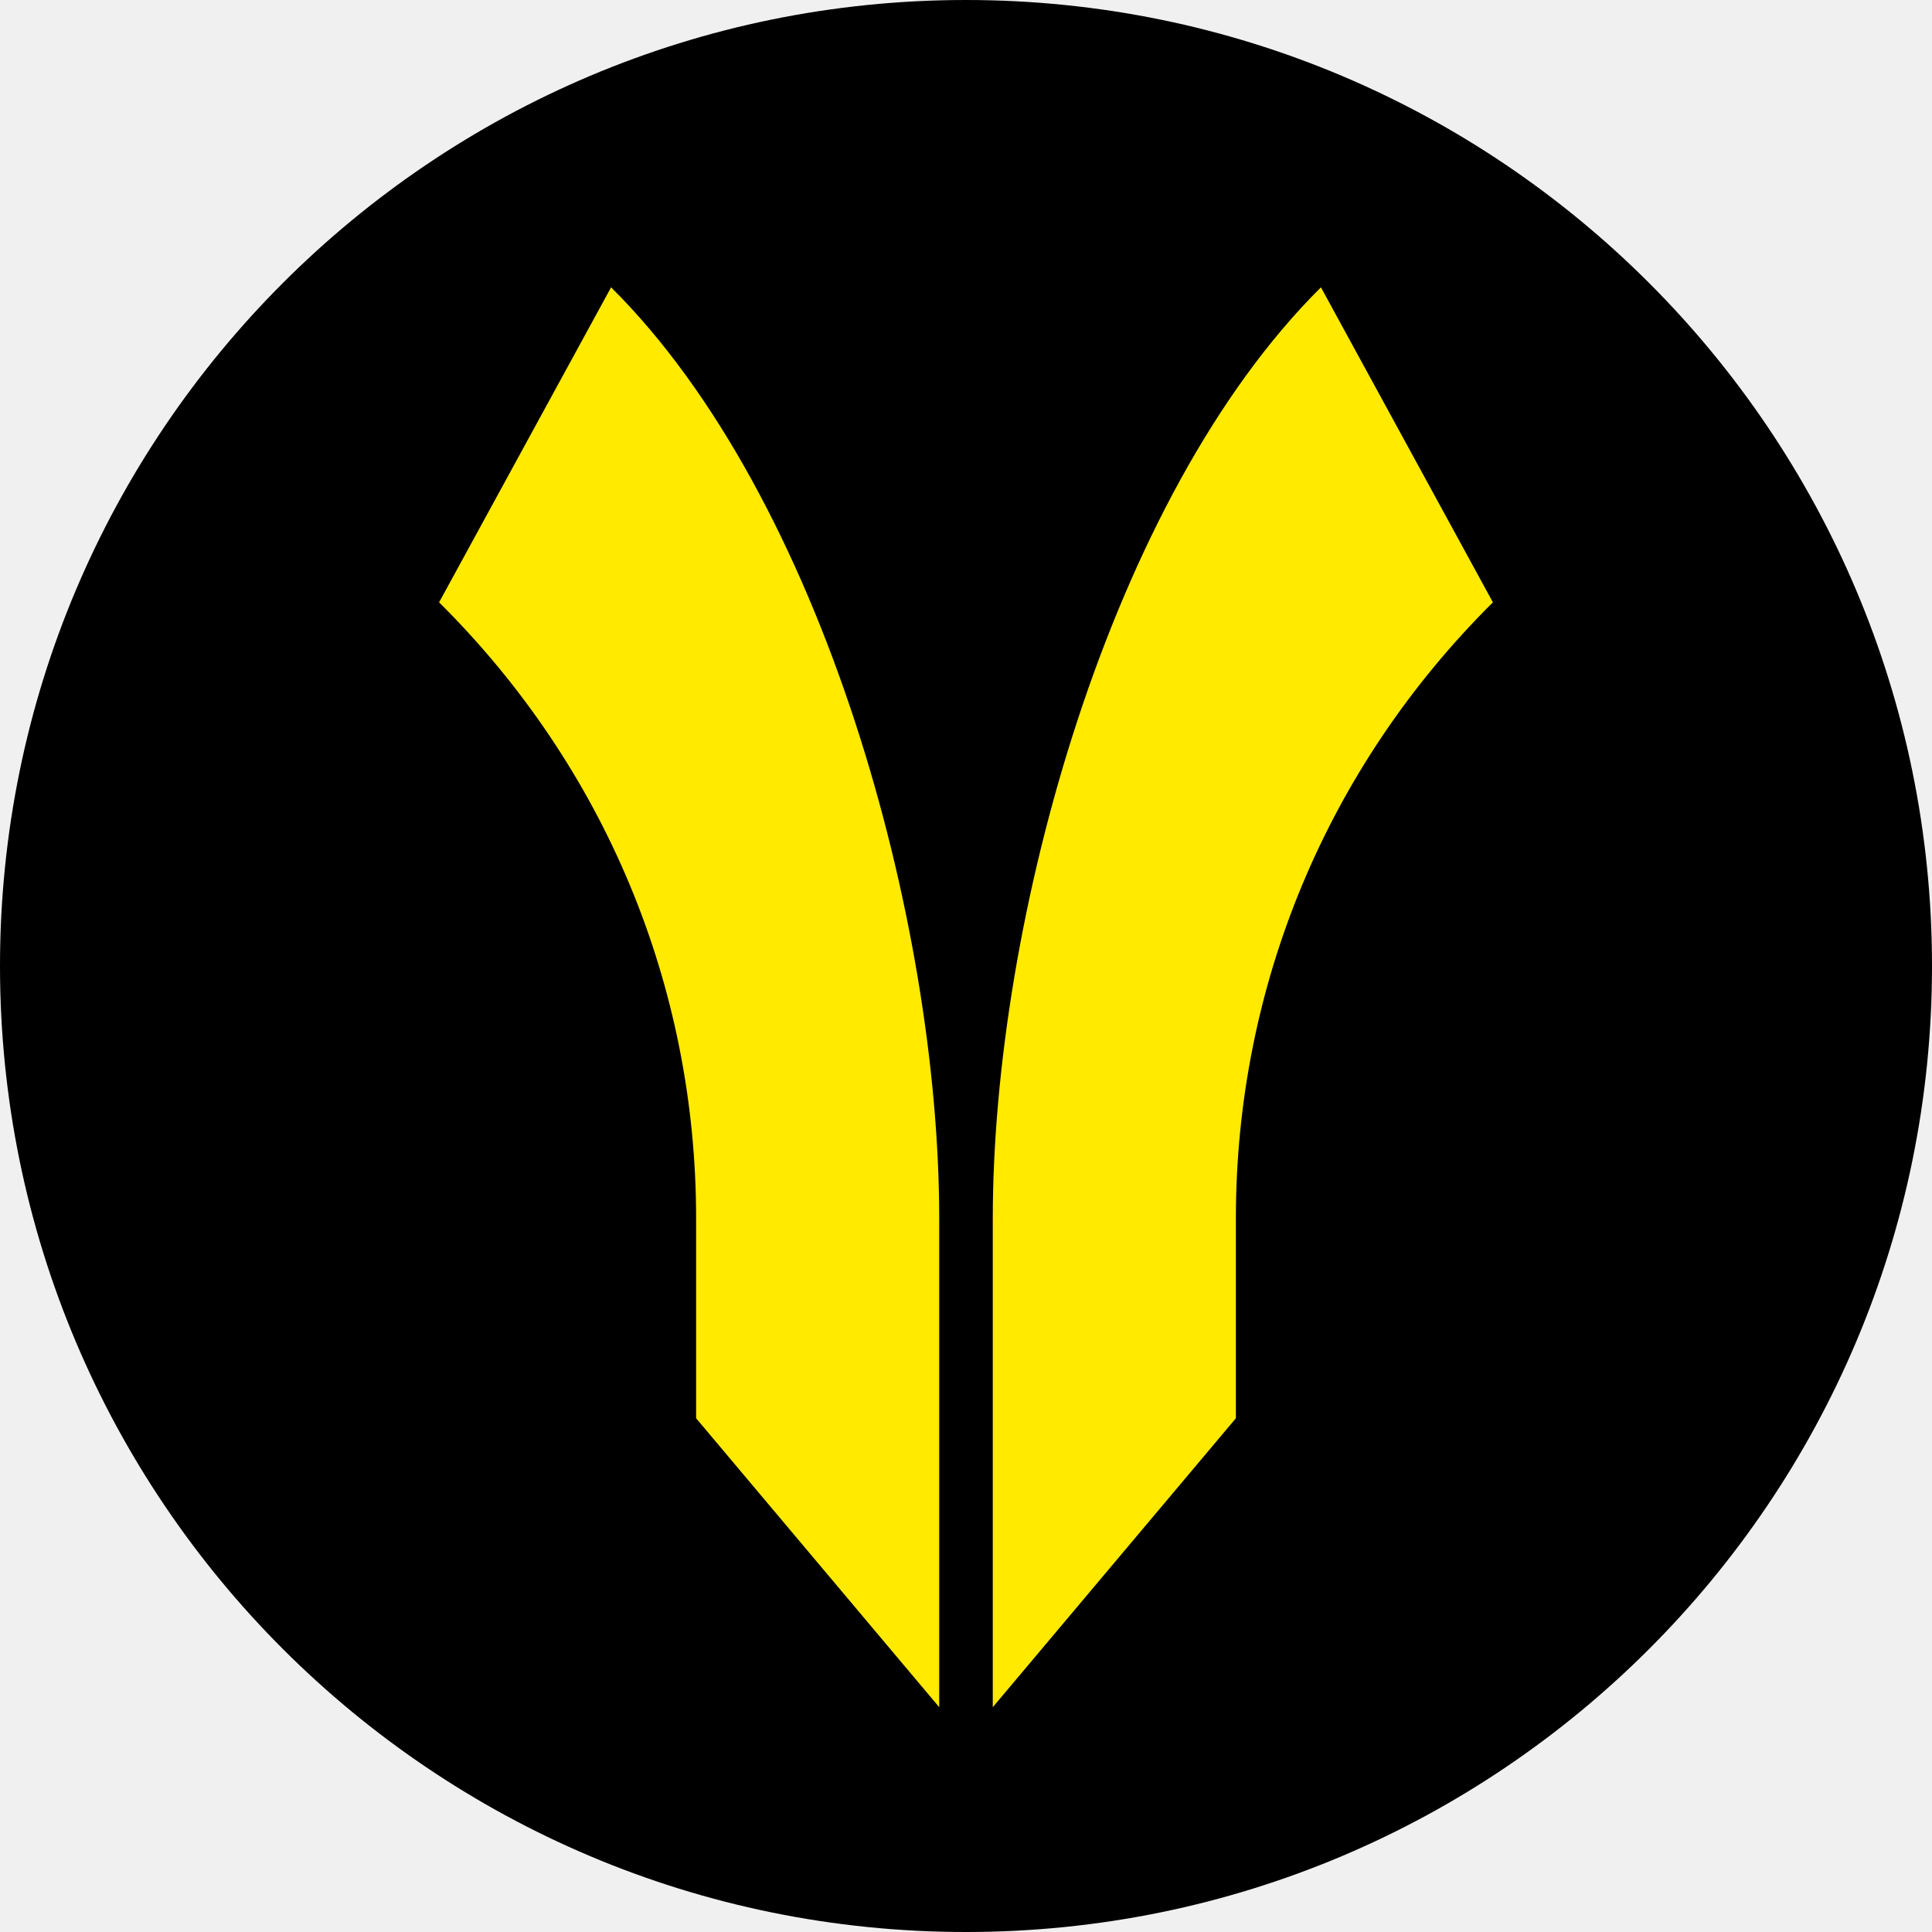
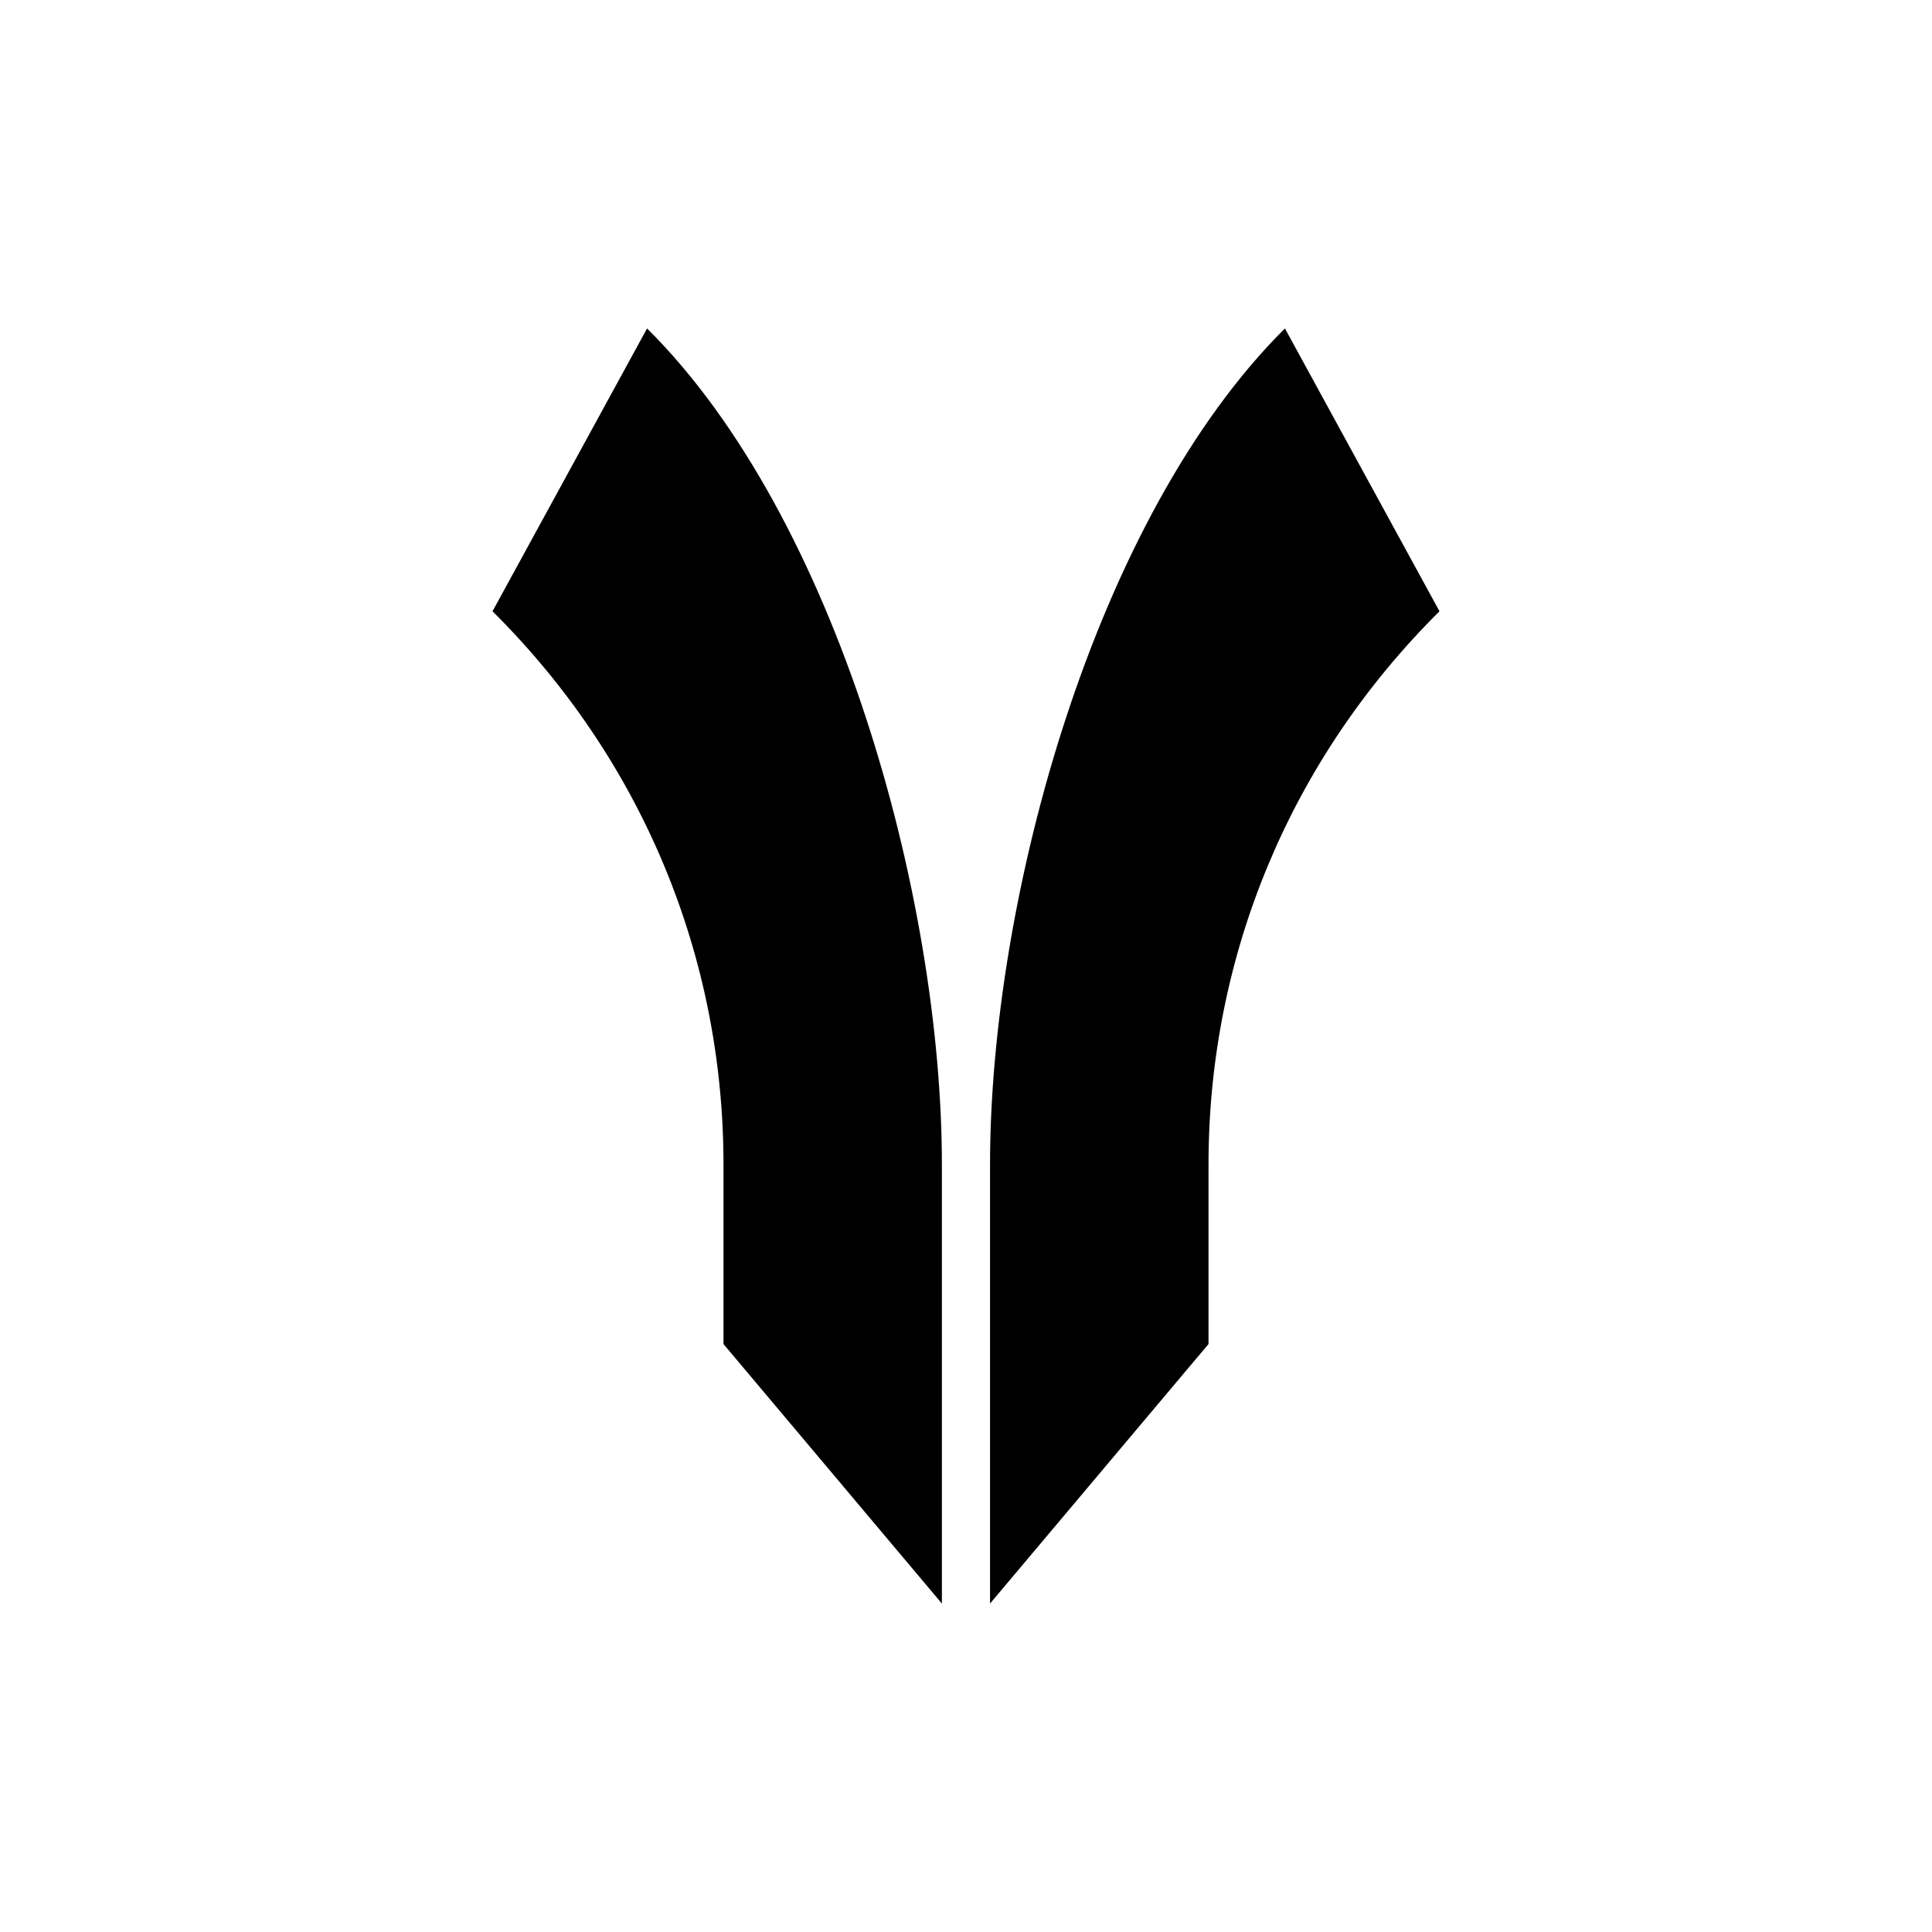
- <svg xmlns="http://www.w3.org/2000/svg" width="55mm" height="55mm" viewBox="0 0 55 55" version="1.1" id="svg8">
-   <defs id="defs2" />
-   <g id="layer1" transform="translate(0,-242)">
-     <circle style="fill:#000000;fill-opacity:1;stroke:none;stroke-width:0.261;stroke-opacity:1" id="path4531" cx="27.5" cy="269.5" r="27.5" />
-     <g style="fill:none" id="g4529" transform="matrix(0.02692998,0,0,0.02694707,12.5,250.1794)">
-       <path id="path4518" d="M 932.203,0 C 708.512,222.048 585.312,669.792 585.312,983.81 V 1500 L 842.29,1194.77 V 983.81 c 0,-245.9 96.427,-477.125 271.71,-651.021 z M 181.827,0 c 223.69,222.048 346.861,669.792 346.861,983.81 V 1500 L 271.709,1194.77 V 983.81 C 271.709,737.91 175.283,506.685 0,332.789 Z" style="fill:#ffea00" />
-     </g>
+ <svg xmlns="http://www.w3.org/2000/svg" width="25mm" height="25mm" viewBox="0 0 25 25" version="1.1" id="svg2221">
+   <defs id="defs2218" />
+   <g id="layer1">
+     <rect style="fill:#ffffff;stroke-width:0.31" id="rect2258" width="25" height="25" x="0" y="0" />
+     <path d="m 16.627,4.25 c -2.461,2.443 -3.816,7.368 -3.816,10.822 V 20.75 l 2.827,-3.358 v -2.321 c 0,-2.705 1.061,-5.248 2.989,-7.161 z m -8.254,0 c 2.461,2.443 3.815,7.368 3.815,10.822 V 20.75 L 9.362,17.392 v -2.321 c 0,-2.705 -1.061,-5.248 -2.989,-7.161 z" fill="#ffea00" id="path2225" style="stroke-width:0.011;fill:#000000;fill-opacity:1" />
  </g>
</svg>
